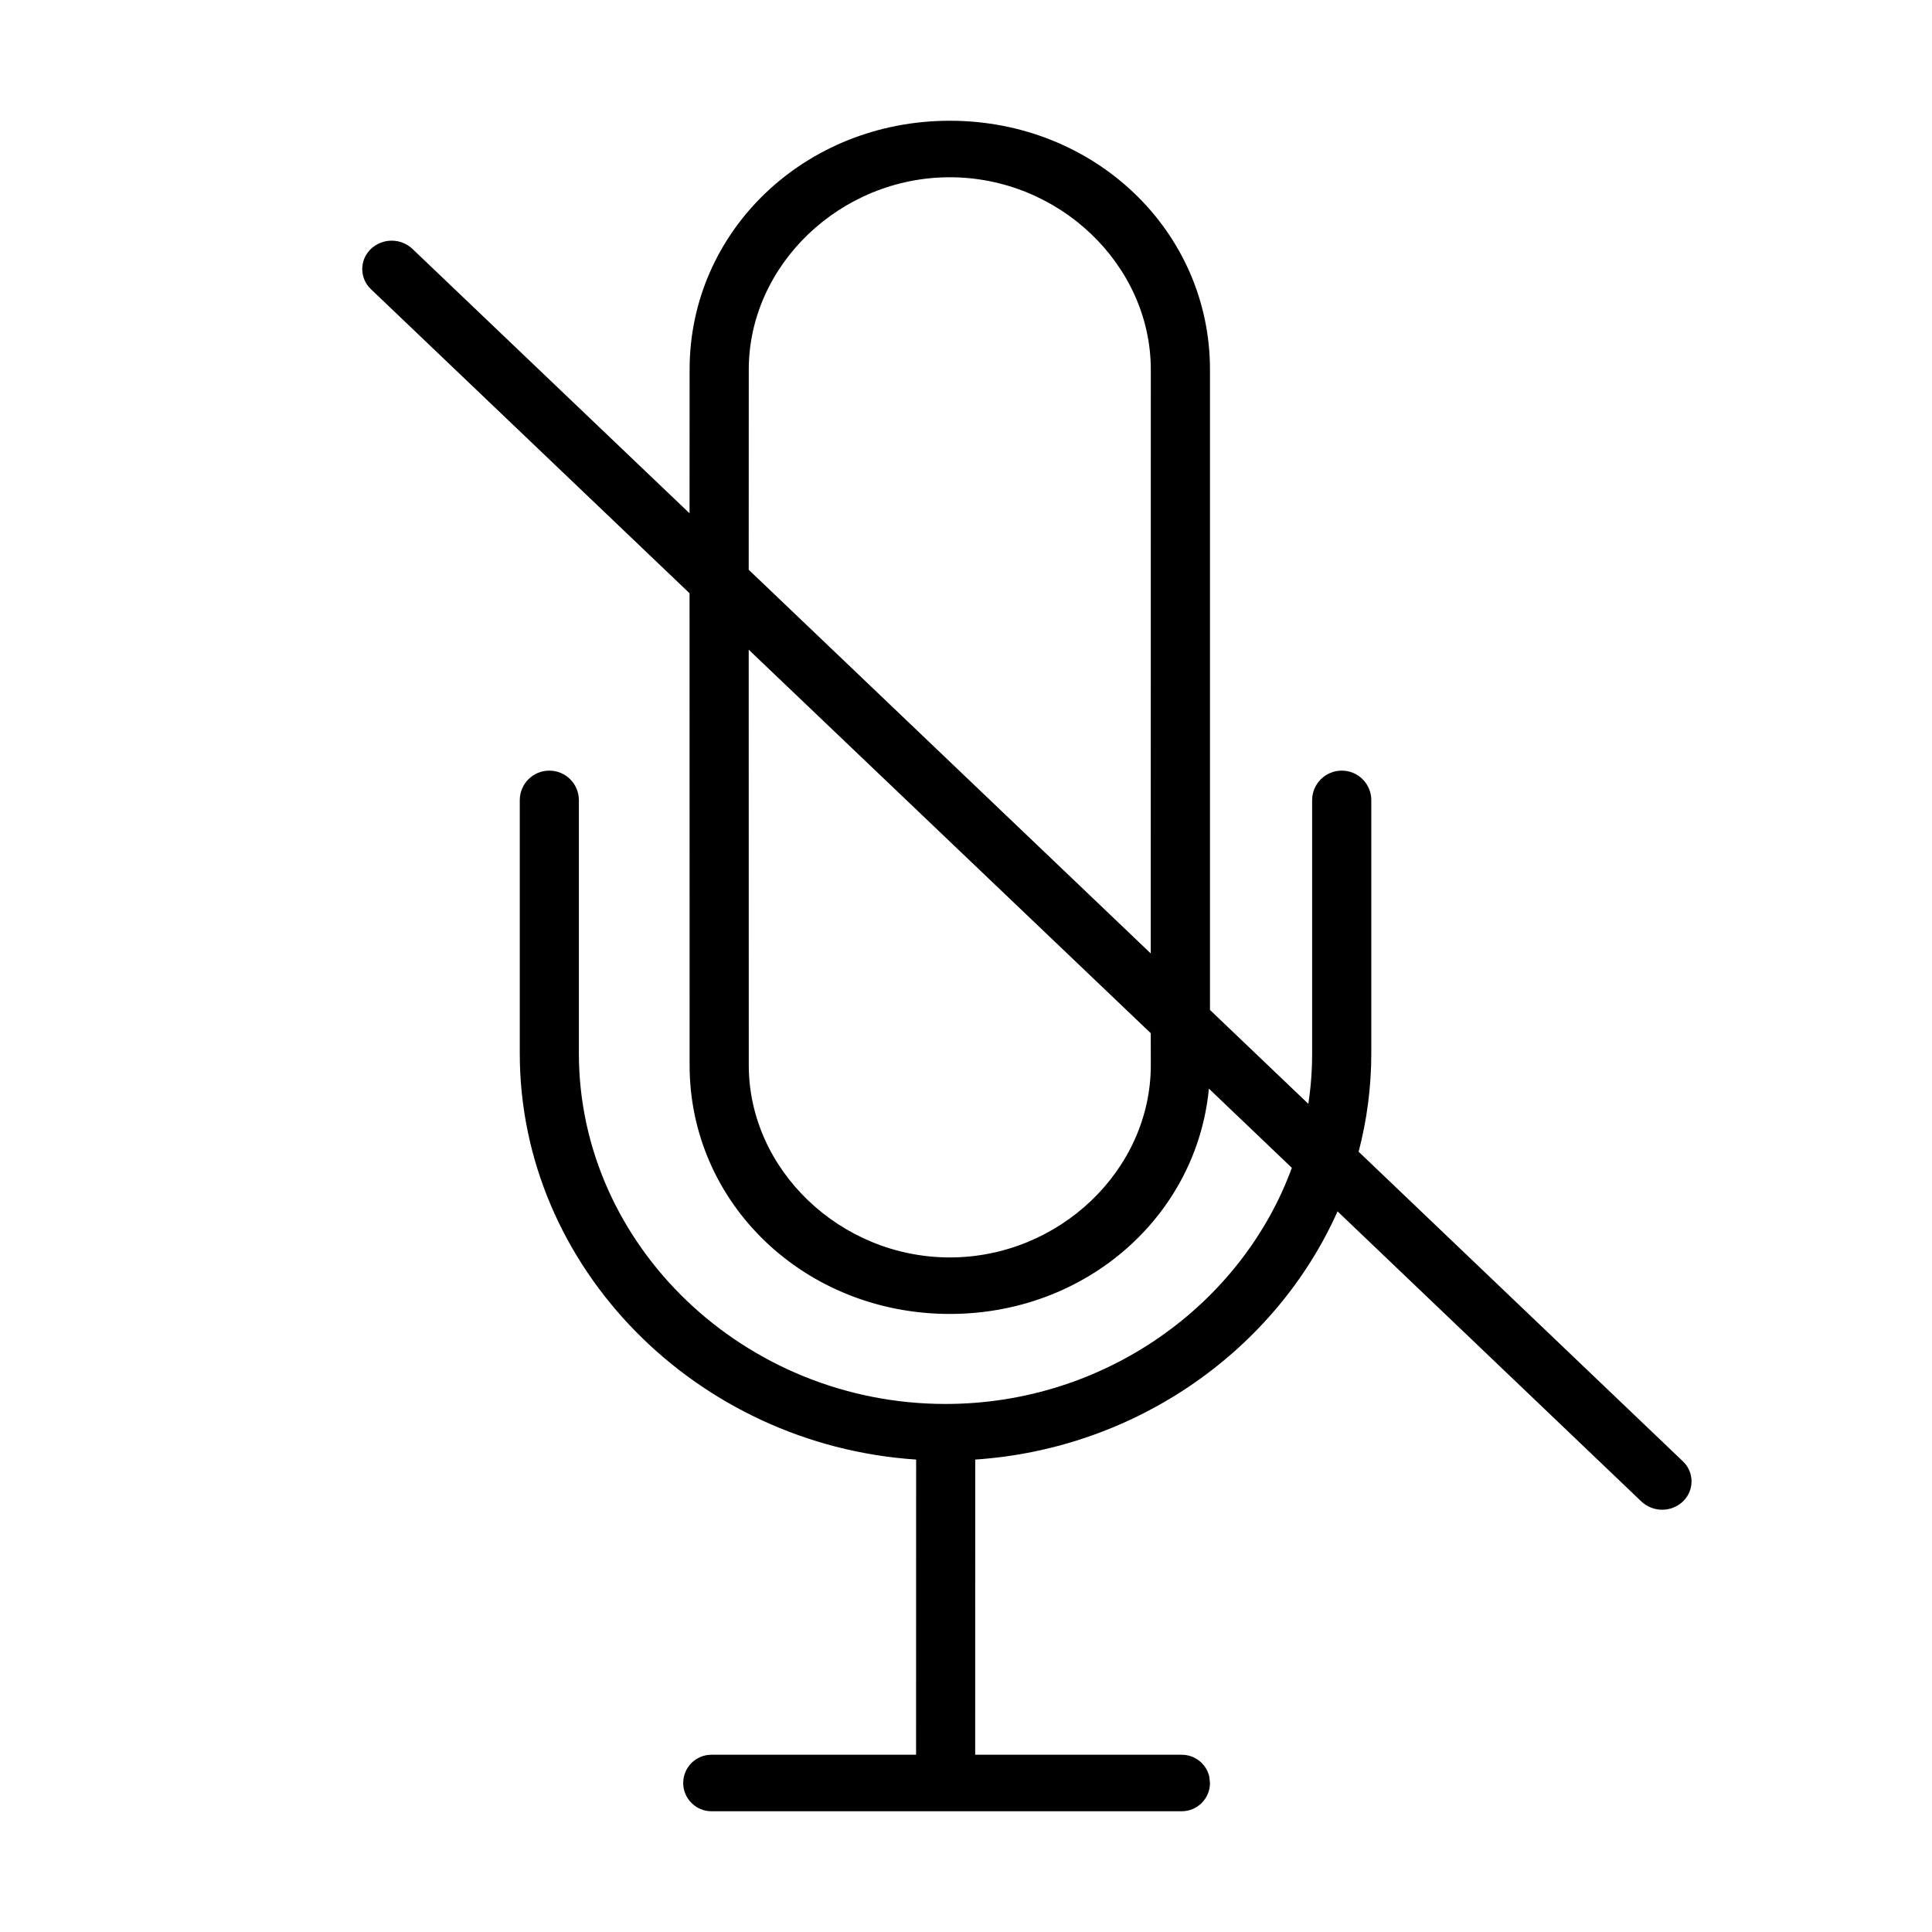
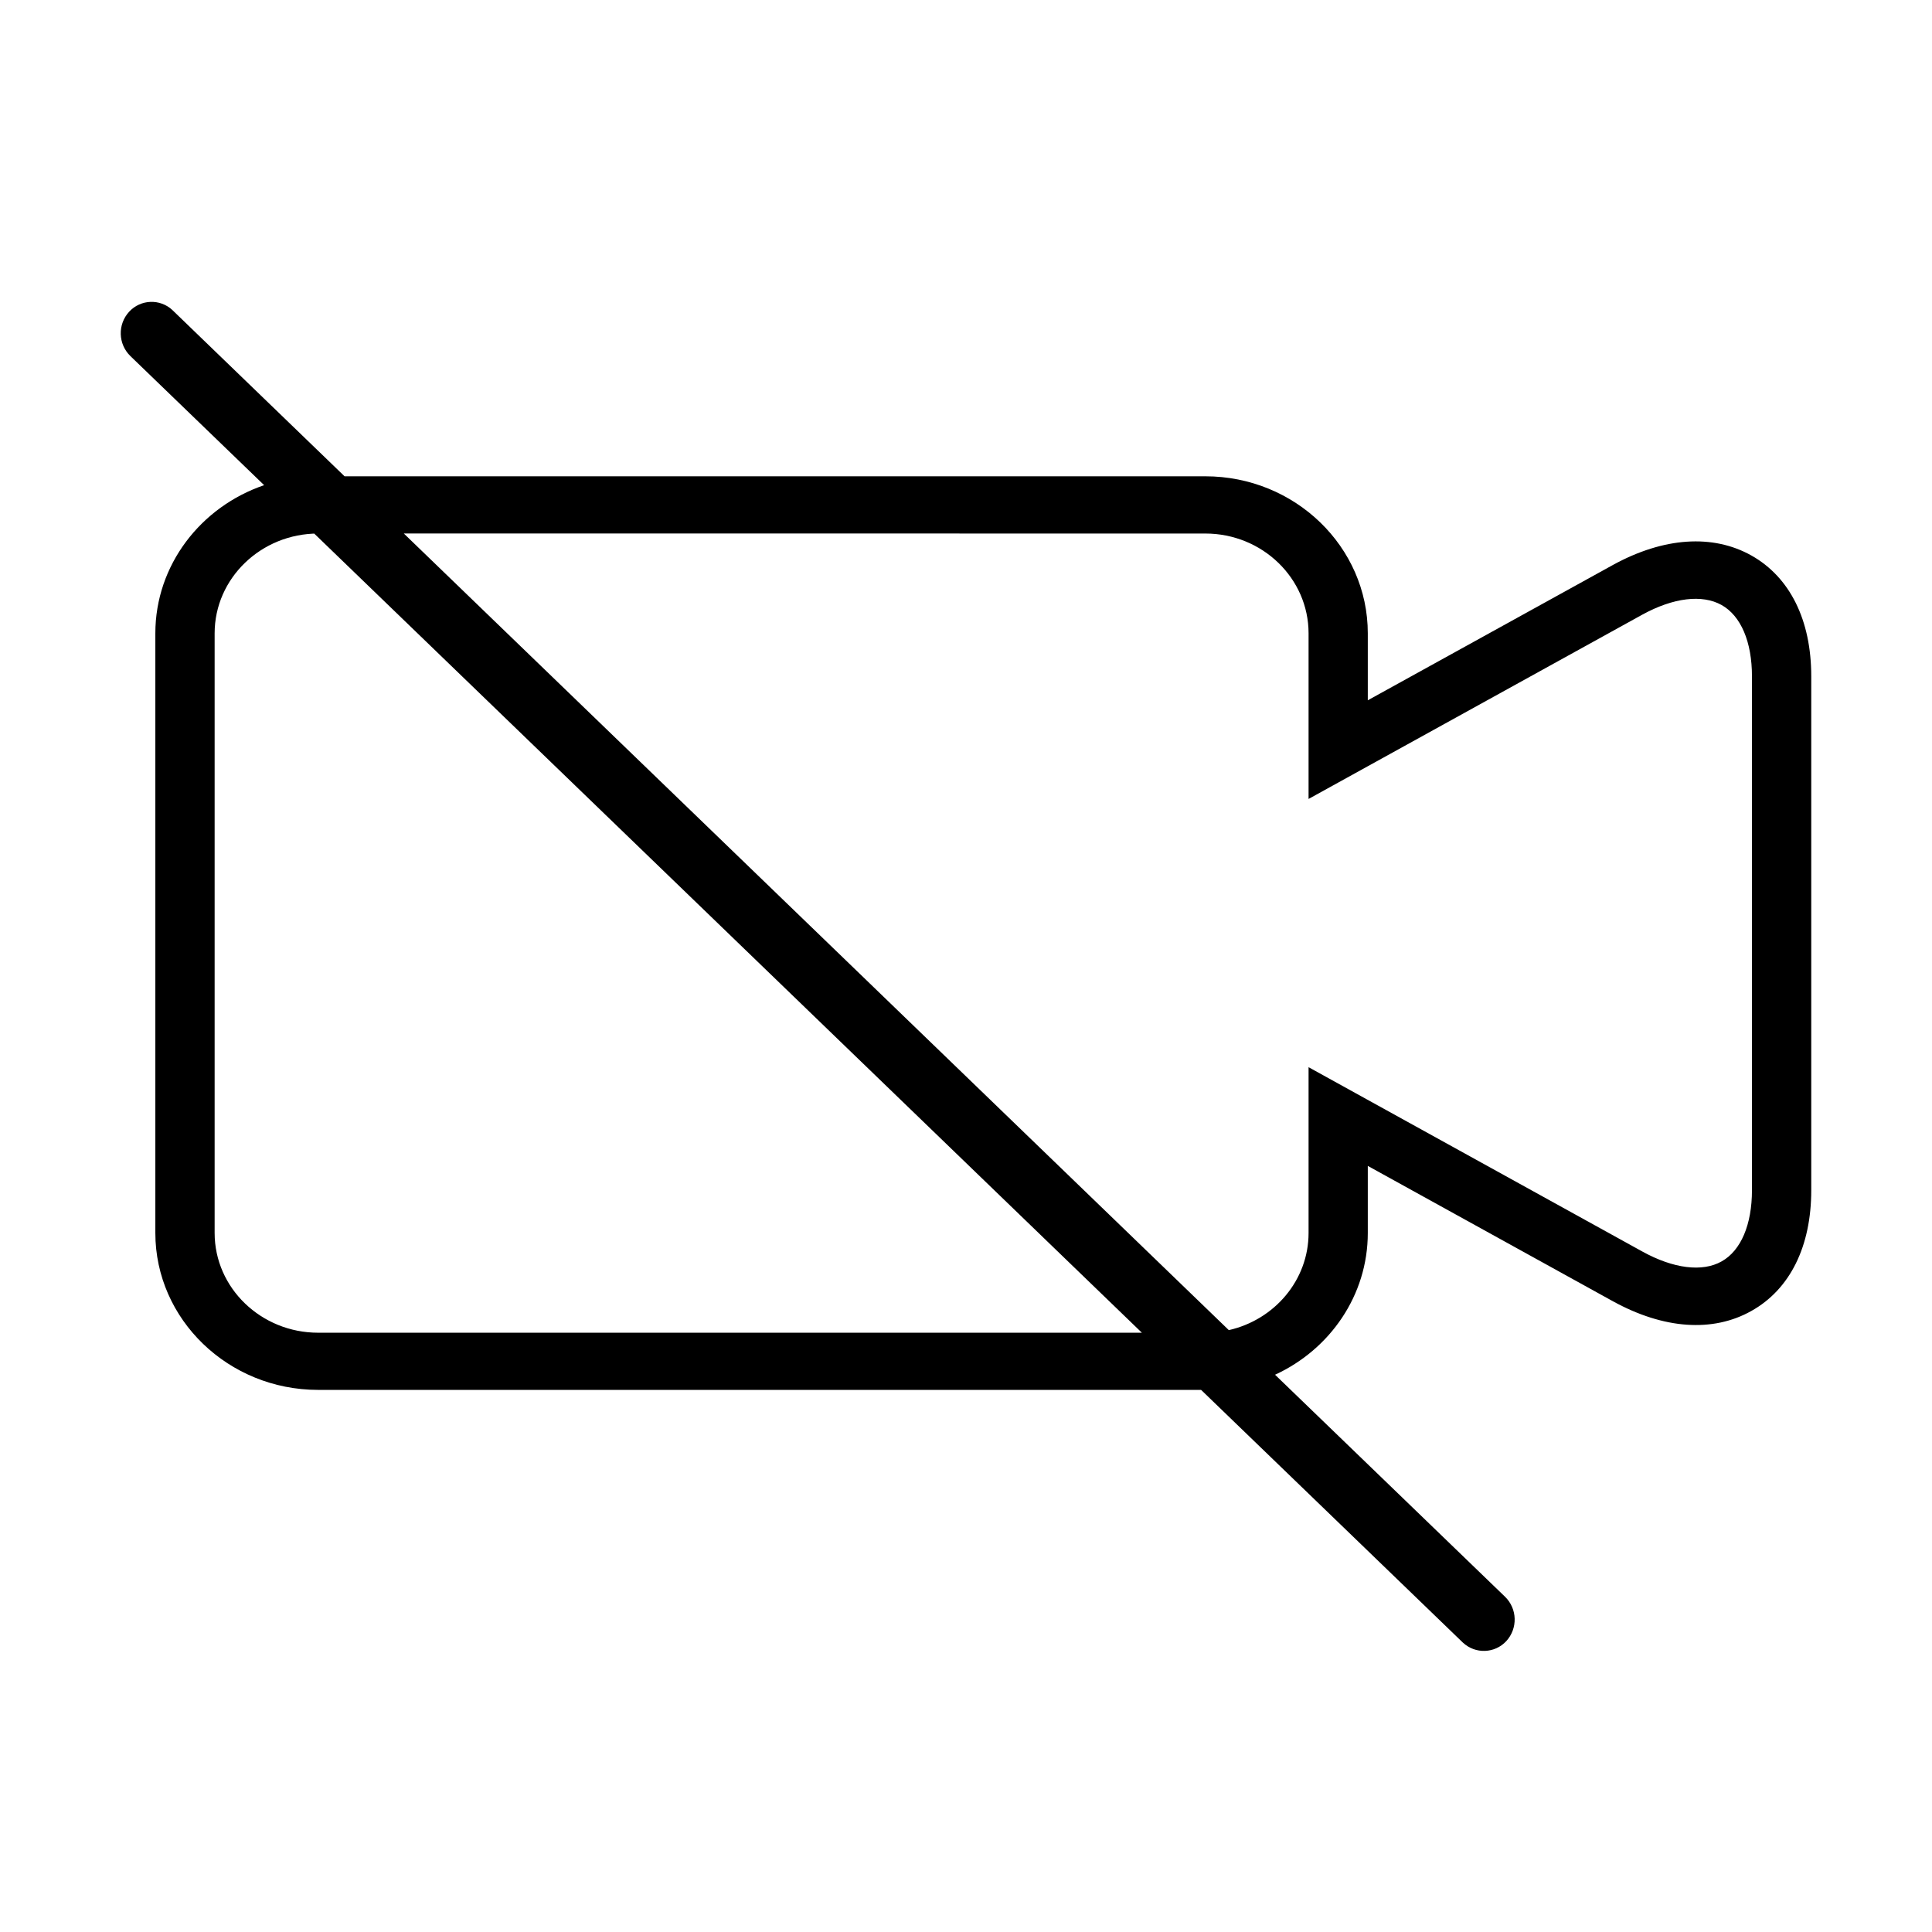
<svg xmlns="http://www.w3.org/2000/svg" width="32" height="32" viewBox="0 0 32 32" fill="none">
-   <path fill-rule="evenodd" clip-rule="evenodd" d="M15.732 2C18.131 2 20.041 3.826 20.041 6.122L20.041 16.728L21.67 18.283C21.712 18.01 21.733 17.731 21.733 17.447V13.254C21.733 12.983 21.953 12.764 22.224 12.764C22.494 12.764 22.713 12.983 22.713 13.254V17.447C22.713 18.008 22.64 18.554 22.503 19.076L27.875 24.205C28.058 24.379 28.065 24.669 27.891 24.852C27.886 24.857 27.881 24.862 27.877 24.867C27.683 25.052 27.379 25.052 27.185 24.868L22.154 20.064C21.138 22.342 18.843 23.994 16.153 24.175L16.152 29.064H19.573C19.795 29.064 19.981 29.218 20.029 29.424L20.041 29.532C20.041 29.79 19.832 30 19.573 30H11.784C11.526 30 11.316 29.79 11.316 29.532C11.316 29.273 11.526 29.064 11.784 29.064H15.173L15.174 24.175C11.528 23.933 8.609 20.99 8.609 17.447V13.254C8.609 12.983 8.828 12.764 9.098 12.764C9.369 12.764 9.588 12.983 9.588 13.254V17.447C9.588 20.631 12.331 23.254 15.661 23.254C18.298 23.254 20.567 21.609 21.397 19.343L20.023 18.031C19.822 20.14 17.994 21.763 15.732 21.763C13.332 21.763 11.422 19.937 11.422 17.643L11.421 9.826L6.142 4.788C5.959 4.613 5.952 4.323 6.127 4.14L6.141 4.125C6.335 3.94 6.64 3.94 6.834 4.125L11.421 8.502L11.422 6.122C11.422 3.826 13.332 2 15.732 2ZM12.401 10.761L12.402 17.643C12.402 19.376 13.92 20.827 15.732 20.827C17.544 20.827 19.061 19.376 19.061 17.643L19.06 17.113L12.401 10.761ZM15.732 2.936C13.92 2.936 12.402 4.389 12.402 6.122L12.401 9.437L19.06 15.792L19.061 6.122C19.061 4.389 17.544 2.936 15.732 2.936Z" fill="black" />
+   <path fill-rule="evenodd" clip-rule="evenodd" d="M2.854 5.134C2.857 5.137 2.859 5.139 2.862 5.142L5.707 7.889L19.964 7.889C21.449 7.889 22.655 9.056 22.655 10.49V11.599L26.718 9.356C27.557 8.897 28.37 8.843 29.009 9.201C29.648 9.561 30 10.271 30 11.202V19.714C30 20.645 29.648 21.355 29.009 21.713C28.37 22.073 27.556 22.015 26.717 21.554L22.655 19.311V20.422C22.655 21.456 22.027 22.352 21.119 22.77L24.927 26.446C25.133 26.645 25.142 26.972 24.948 27.183C24.758 27.387 24.439 27.399 24.234 27.21C24.231 27.207 24.229 27.205 24.226 27.203L19.894 23.021L5.269 23.021C3.783 23.021 2.573 21.855 2.573 20.422V10.49C2.573 9.358 3.327 8.393 4.375 8.036L2.161 5.899C1.955 5.7 1.945 5.373 2.14 5.162C2.33 4.957 2.649 4.945 2.854 5.134ZM5.206 8.839L5.269 8.837C4.325 8.837 3.555 9.578 3.555 10.49V20.422C3.555 21.333 4.325 22.074 5.269 22.074L18.913 22.074L5.206 8.839ZM19.964 8.837L6.688 8.836L20.353 22.031C21.11 21.86 21.674 21.203 21.674 20.422V17.676L27.204 20.73C27.718 21.013 28.196 21.073 28.515 20.893C28.835 20.715 29.018 20.284 29.018 19.714V11.202C29.018 10.631 28.835 10.2 28.515 10.021C28.193 9.841 27.716 9.899 27.203 10.18L21.674 13.233V10.49C21.674 9.578 20.908 8.837 19.964 8.837Z" fill="black" />
</svg>
